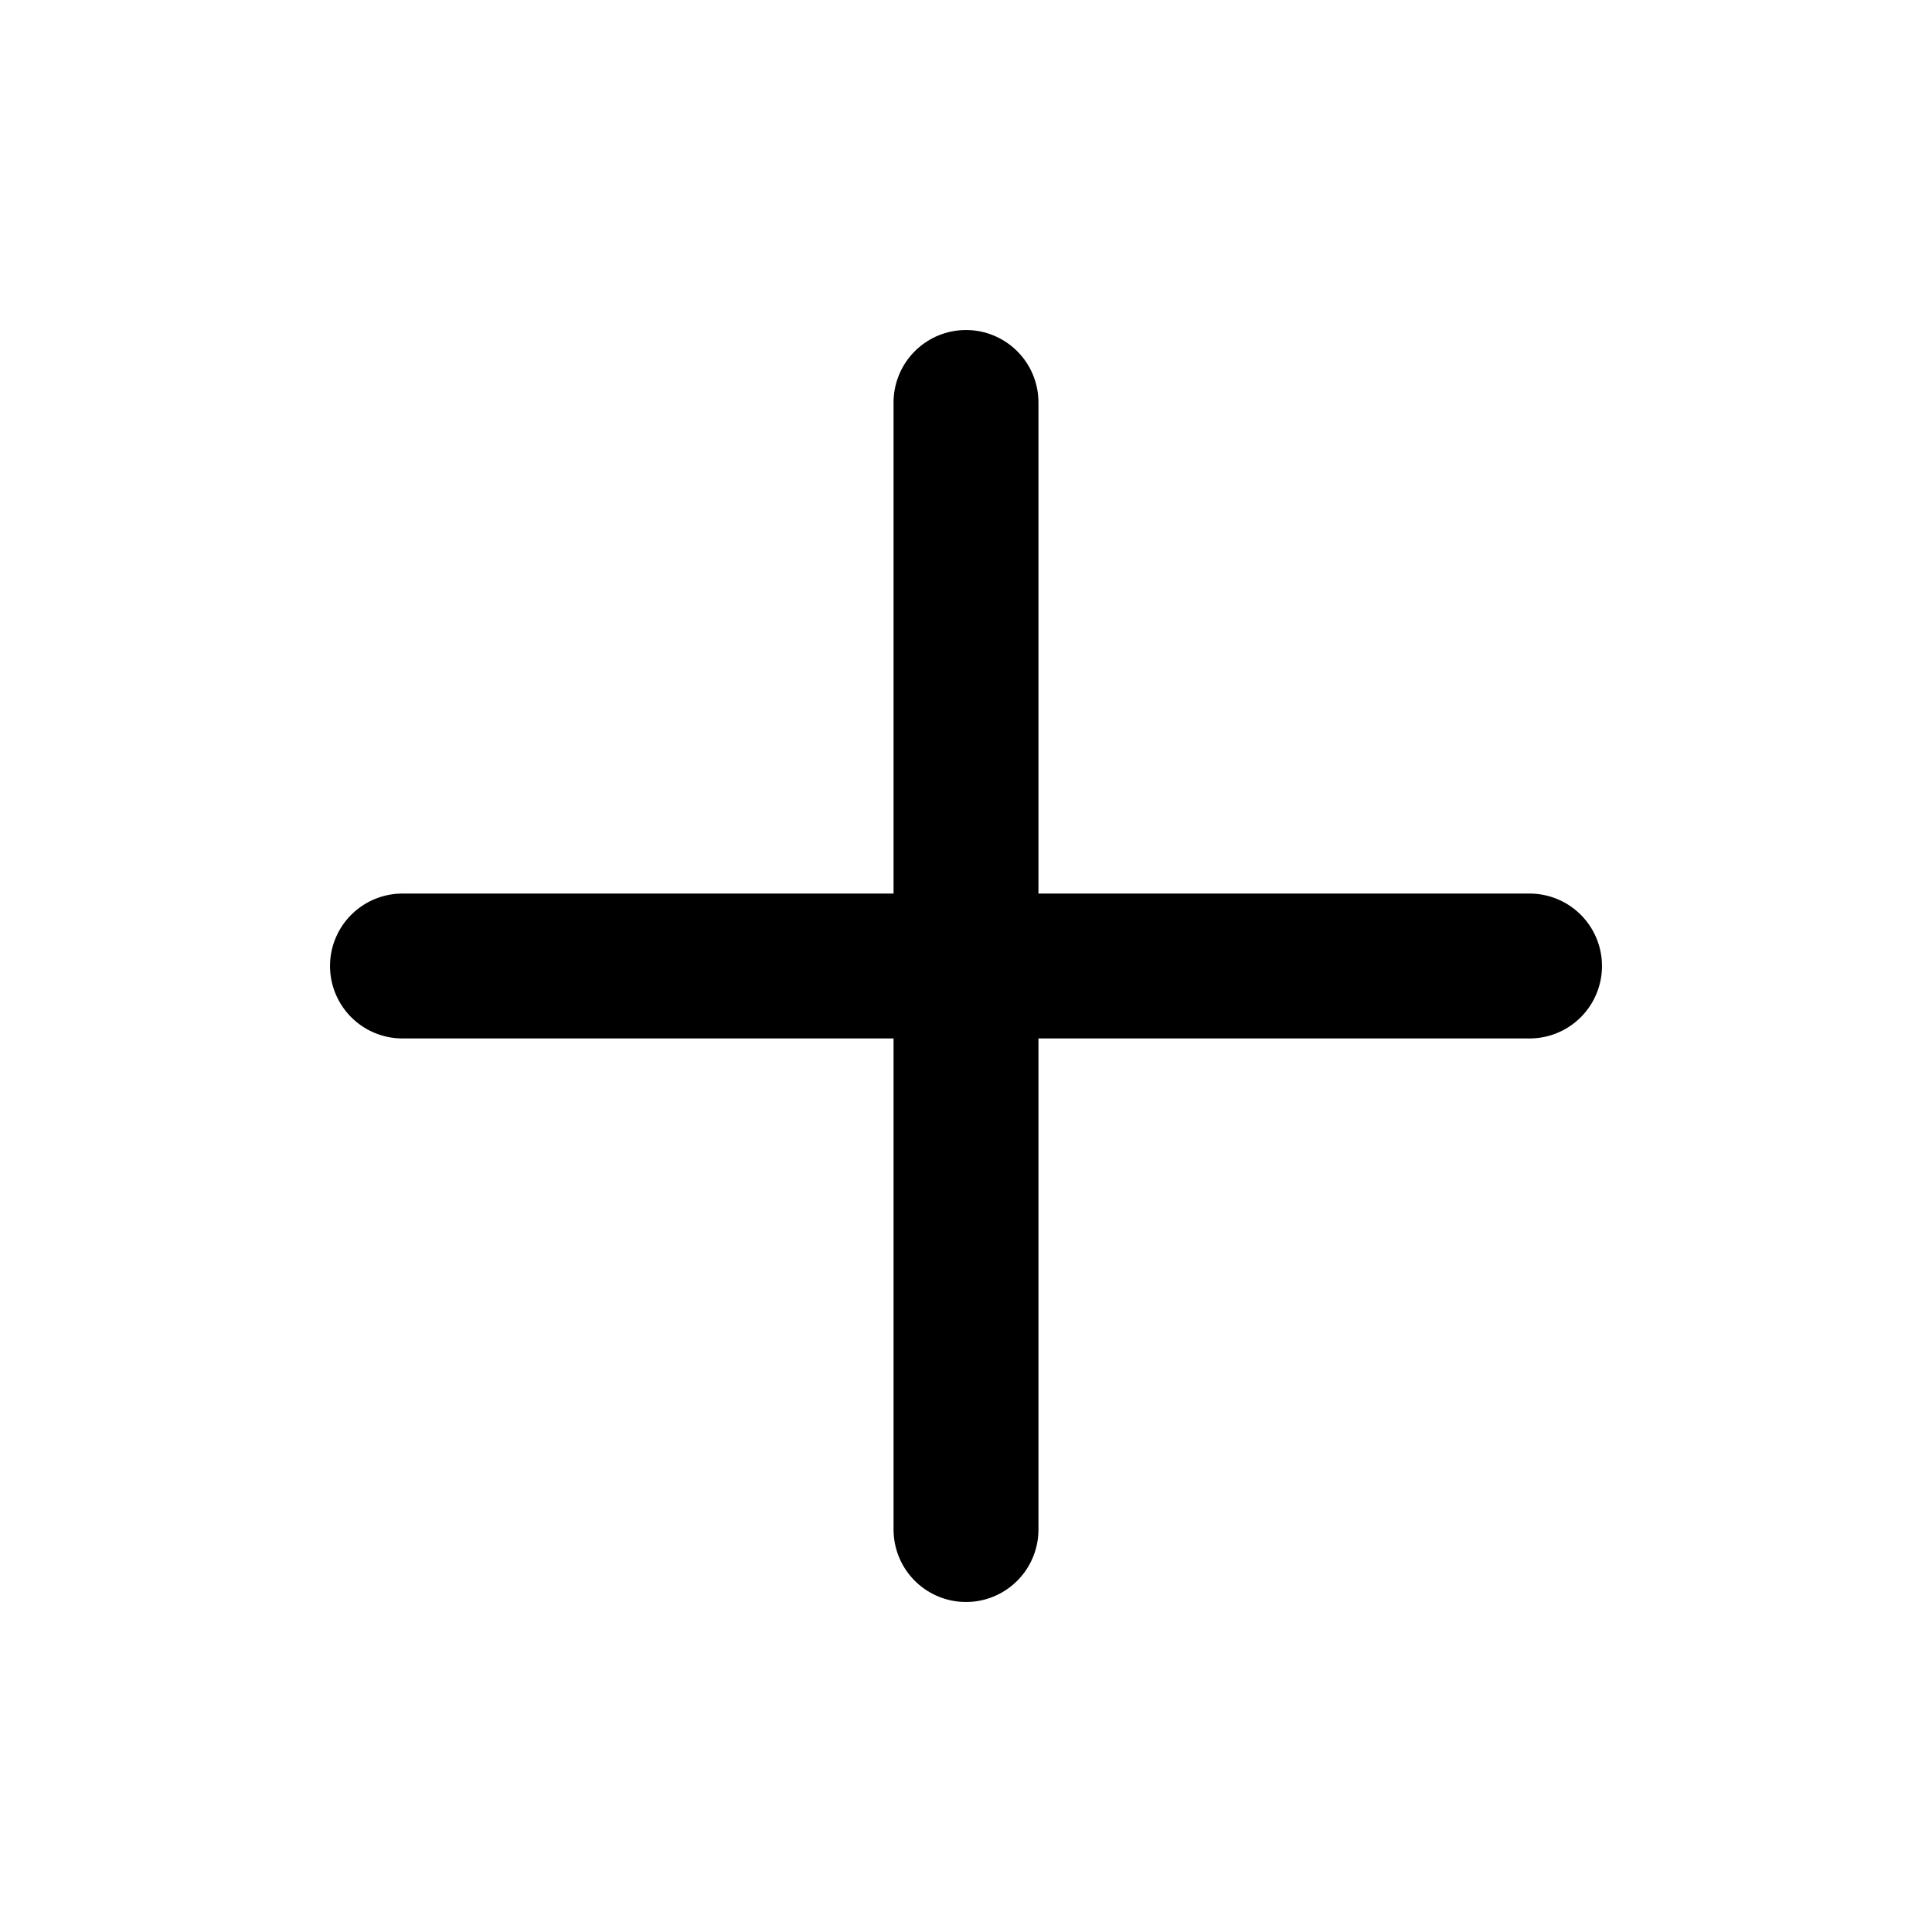
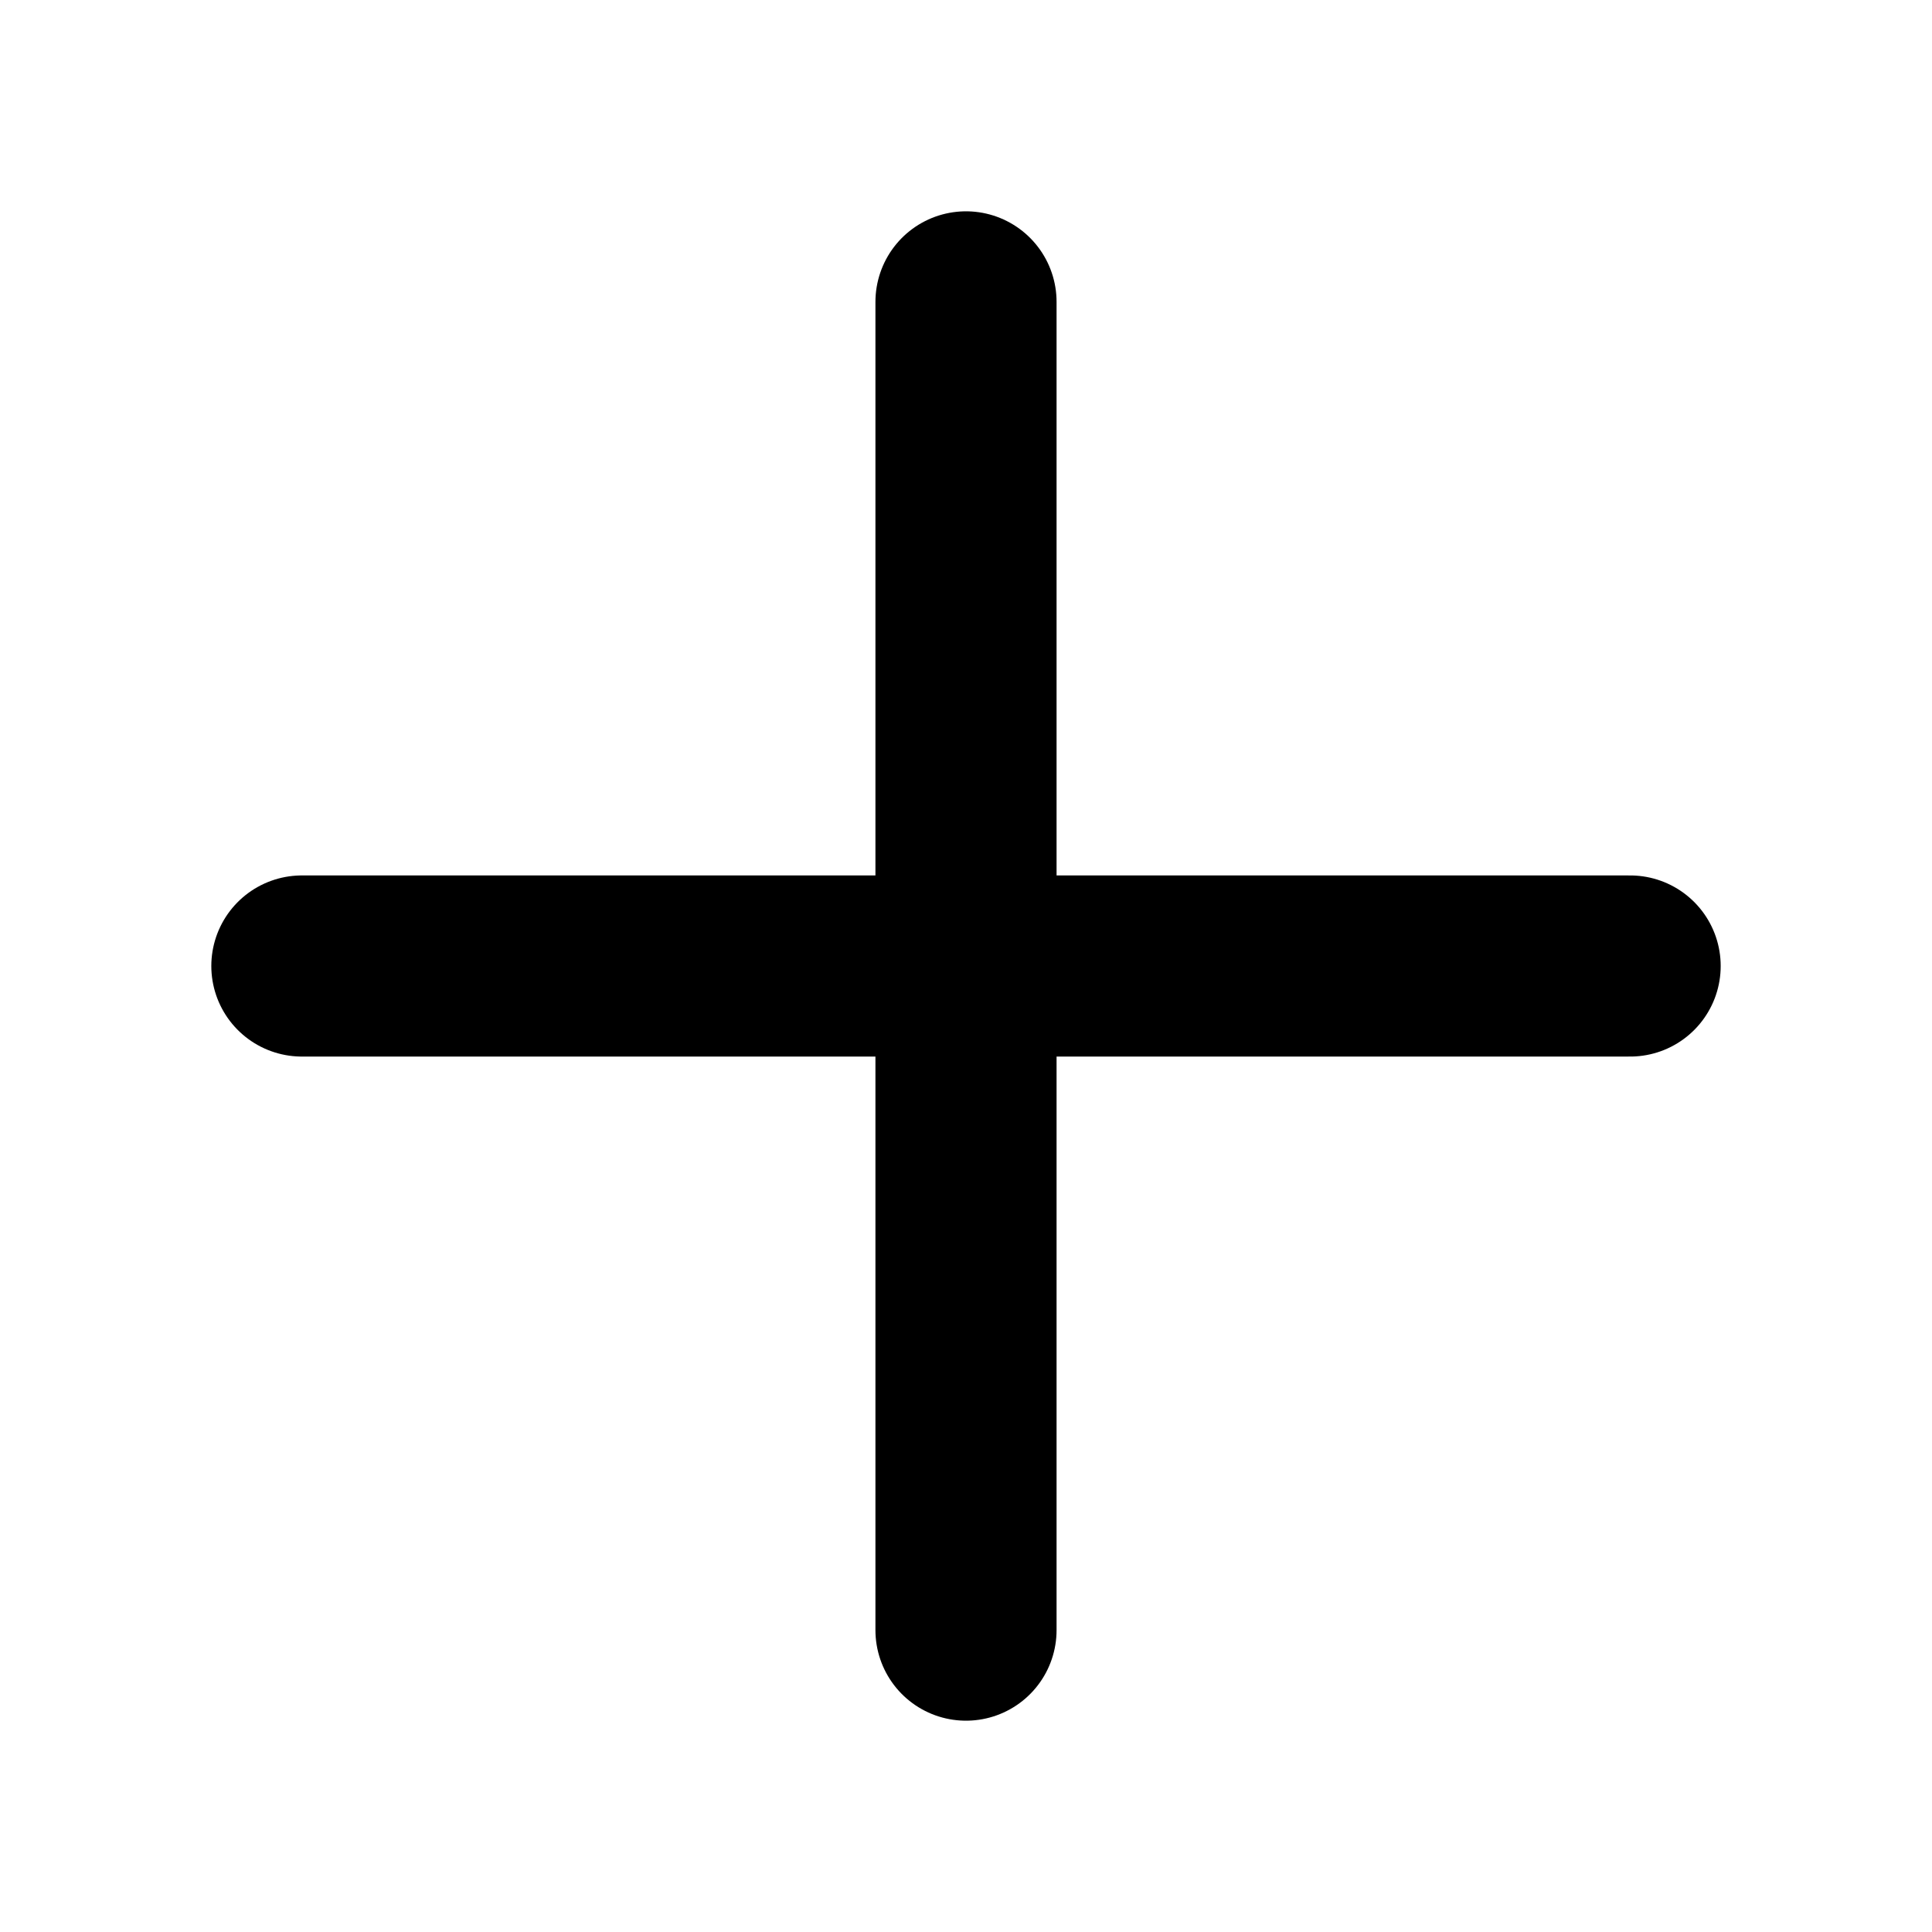
<svg xmlns="http://www.w3.org/2000/svg" width="16" height="16" viewBox="0 0 16 16" fill="none">
-   <path d="M3.333 8H12.667" stroke="black" stroke-width="1.2" stroke-linecap="round" stroke-linejoin="round" />
-   <path d="M8 3.333V12.667" stroke="black" stroke-width="1.2" stroke-linecap="round" stroke-linejoin="round" />
+   <path d="M2.5 8H13.5" stroke="black" stroke-width="1.5" stroke-linecap="round" stroke-linejoin="round" />
+   <path d="M8 2.5V13.5" stroke="black" stroke-width="1.5" stroke-linecap="round" stroke-linejoin="round" />
</svg>
